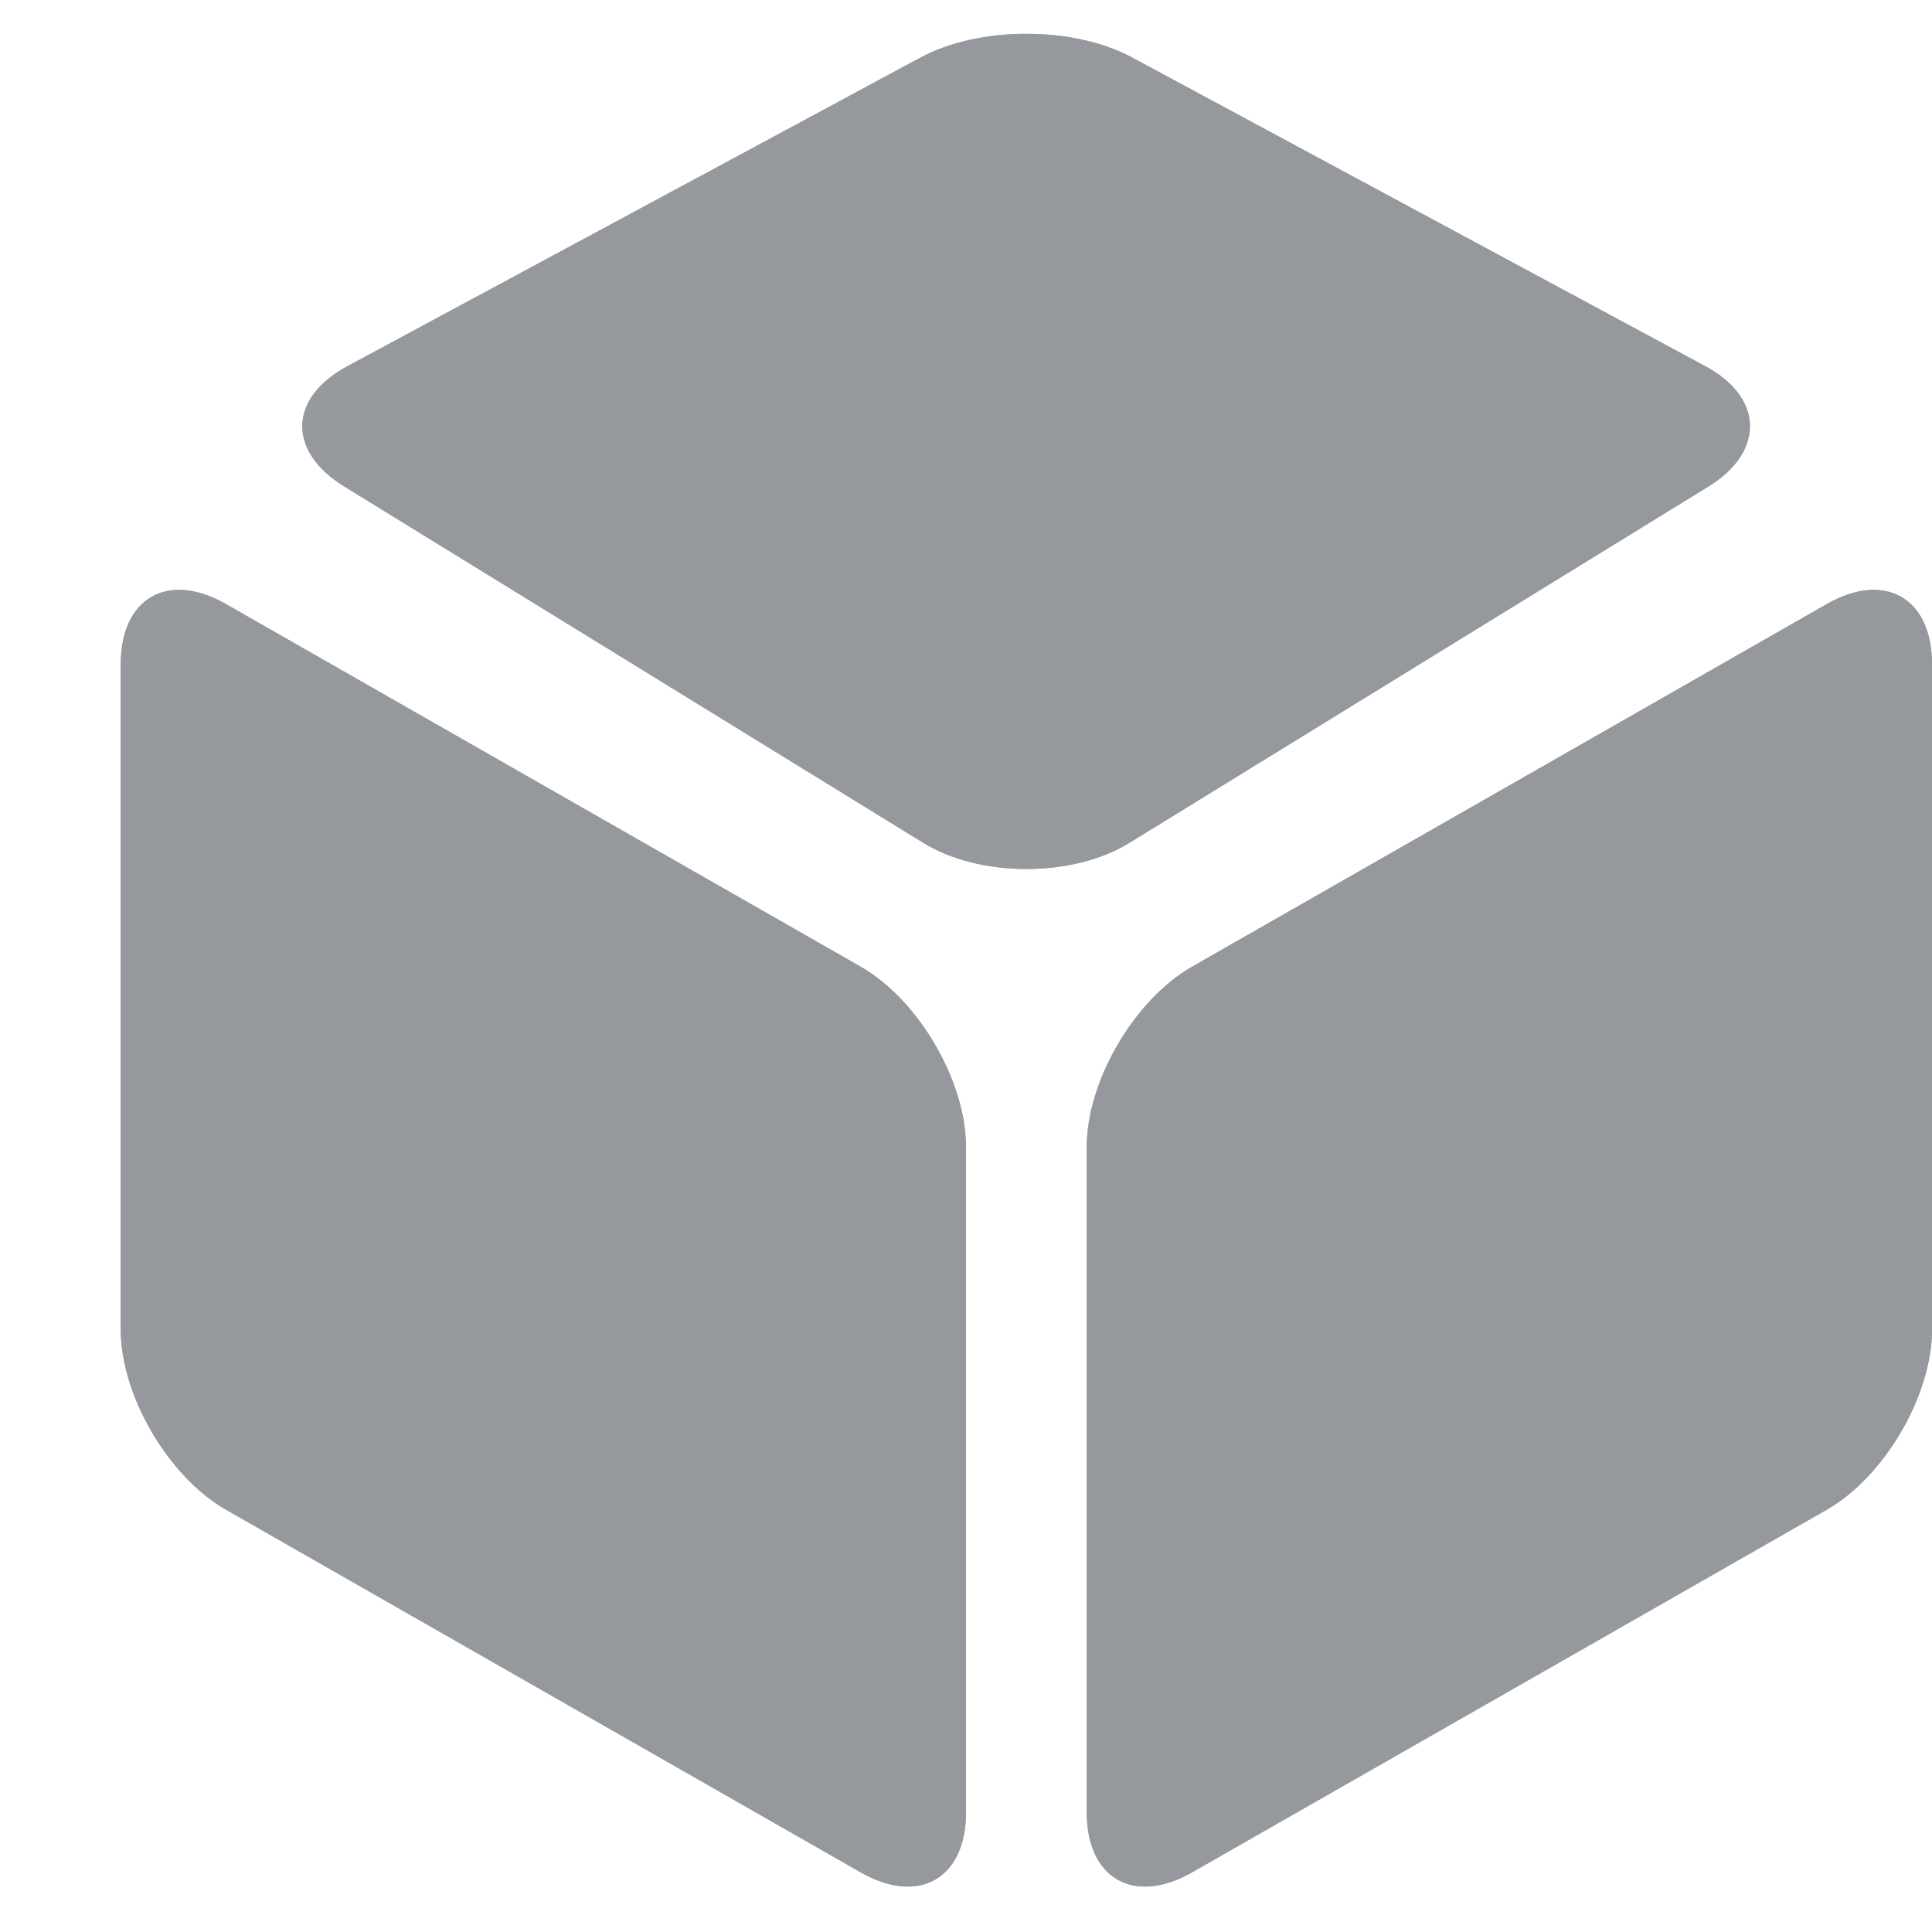
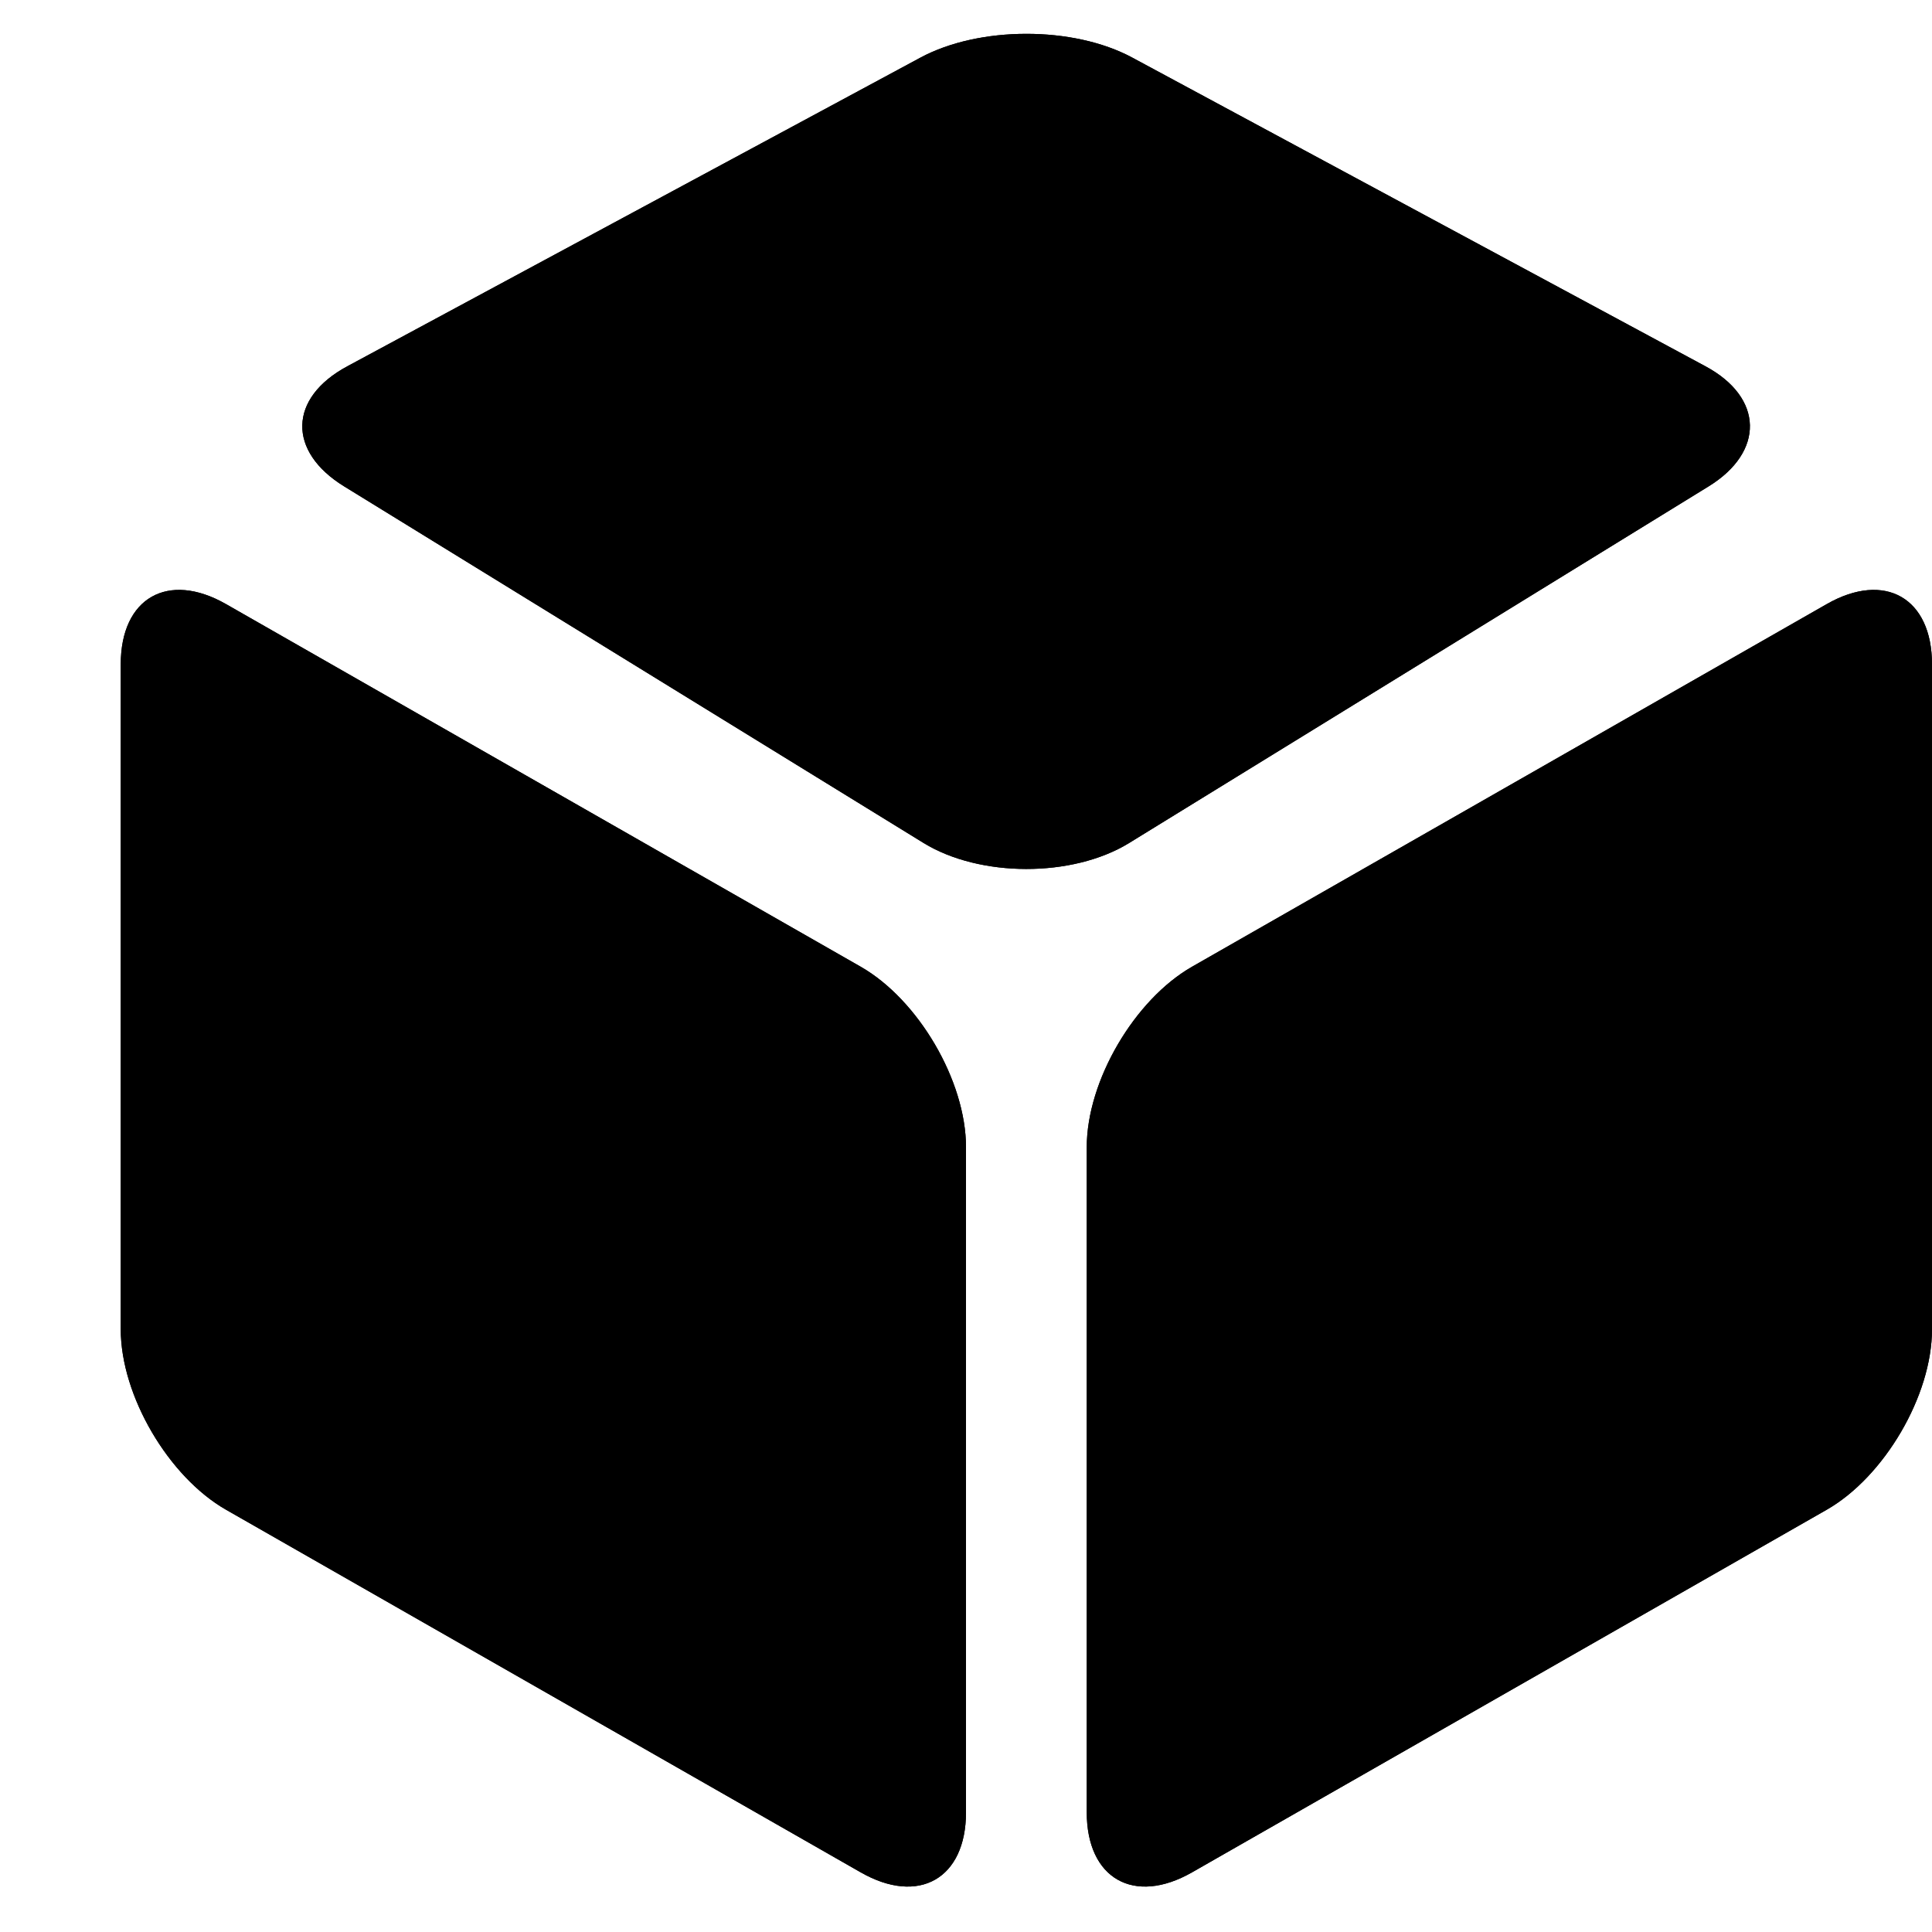
<svg xmlns="http://www.w3.org/2000/svg" width="16" height="16" viewBox="0 0 16 16">
-   <g fill="#95999D" fill-rule="evenodd" transform="translate(-288 -32)">
+   <g fill-rule="evenodd" transform="translate(-288 -32)">
    <path d="M289,43.009 C289,43.559 289.396,44.231 289.872,44.503 L295.128,47.506 C295.609,47.781 296,47.558 296,47.009 L296,41.501 C296,40.95 295.604,40.278 295.128,40.006 L289.872,37.003 C289.391,36.728 289,36.951 289,37.501 L289,43.009 Z M304,43.009 C304,43.559 303.604,44.231 303.128,44.503 L297.872,47.506 C297.391,47.781 297,47.558 297,47.009 L297,41.501 C297,40.95 297.396,40.278 297.872,40.006 L303.128,37.003 C303.609,36.728 304,36.951 304,37.501 L304,43.009 Z M297.35,38.982 C296.88,39.27 296.113,39.266 295.65,38.982 L290.85,36.028 C290.38,35.739 290.387,35.296 290.877,35.033 L295.623,32.477 C296.108,32.216 296.887,32.213 297.377,32.477 L302.123,35.033 C302.608,35.293 302.613,35.743 302.15,36.028 L297.35,38.982 Z" />
    <path d="M289,43.009 C289,43.559 289.396,44.231 289.872,44.503 L295.128,47.506 C295.609,47.781 296,47.558 296,47.009 L296,41.501 C296,40.95 295.604,40.278 295.128,40.006 L289.872,37.003 C289.391,36.728 289,36.951 289,37.501 L289,43.009 Z M304,43.009 C304,43.559 303.604,44.231 303.128,44.503 L297.872,47.506 C297.391,47.781 297,47.558 297,47.009 L297,41.501 C297,40.95 297.396,40.278 297.872,40.006 L303.128,37.003 C303.609,36.728 304,36.951 304,37.501 L304,43.009 Z M297.35,38.982 C296.88,39.27 296.113,39.266 295.65,38.982 L290.85,36.028 C290.38,35.739 290.387,35.296 290.877,35.033 L295.623,32.477 C296.108,32.216 296.887,32.213 297.377,32.477 L302.123,35.033 C302.608,35.293 302.613,35.743 302.15,36.028 L297.35,38.982 Z" />
  </g>
</svg>
